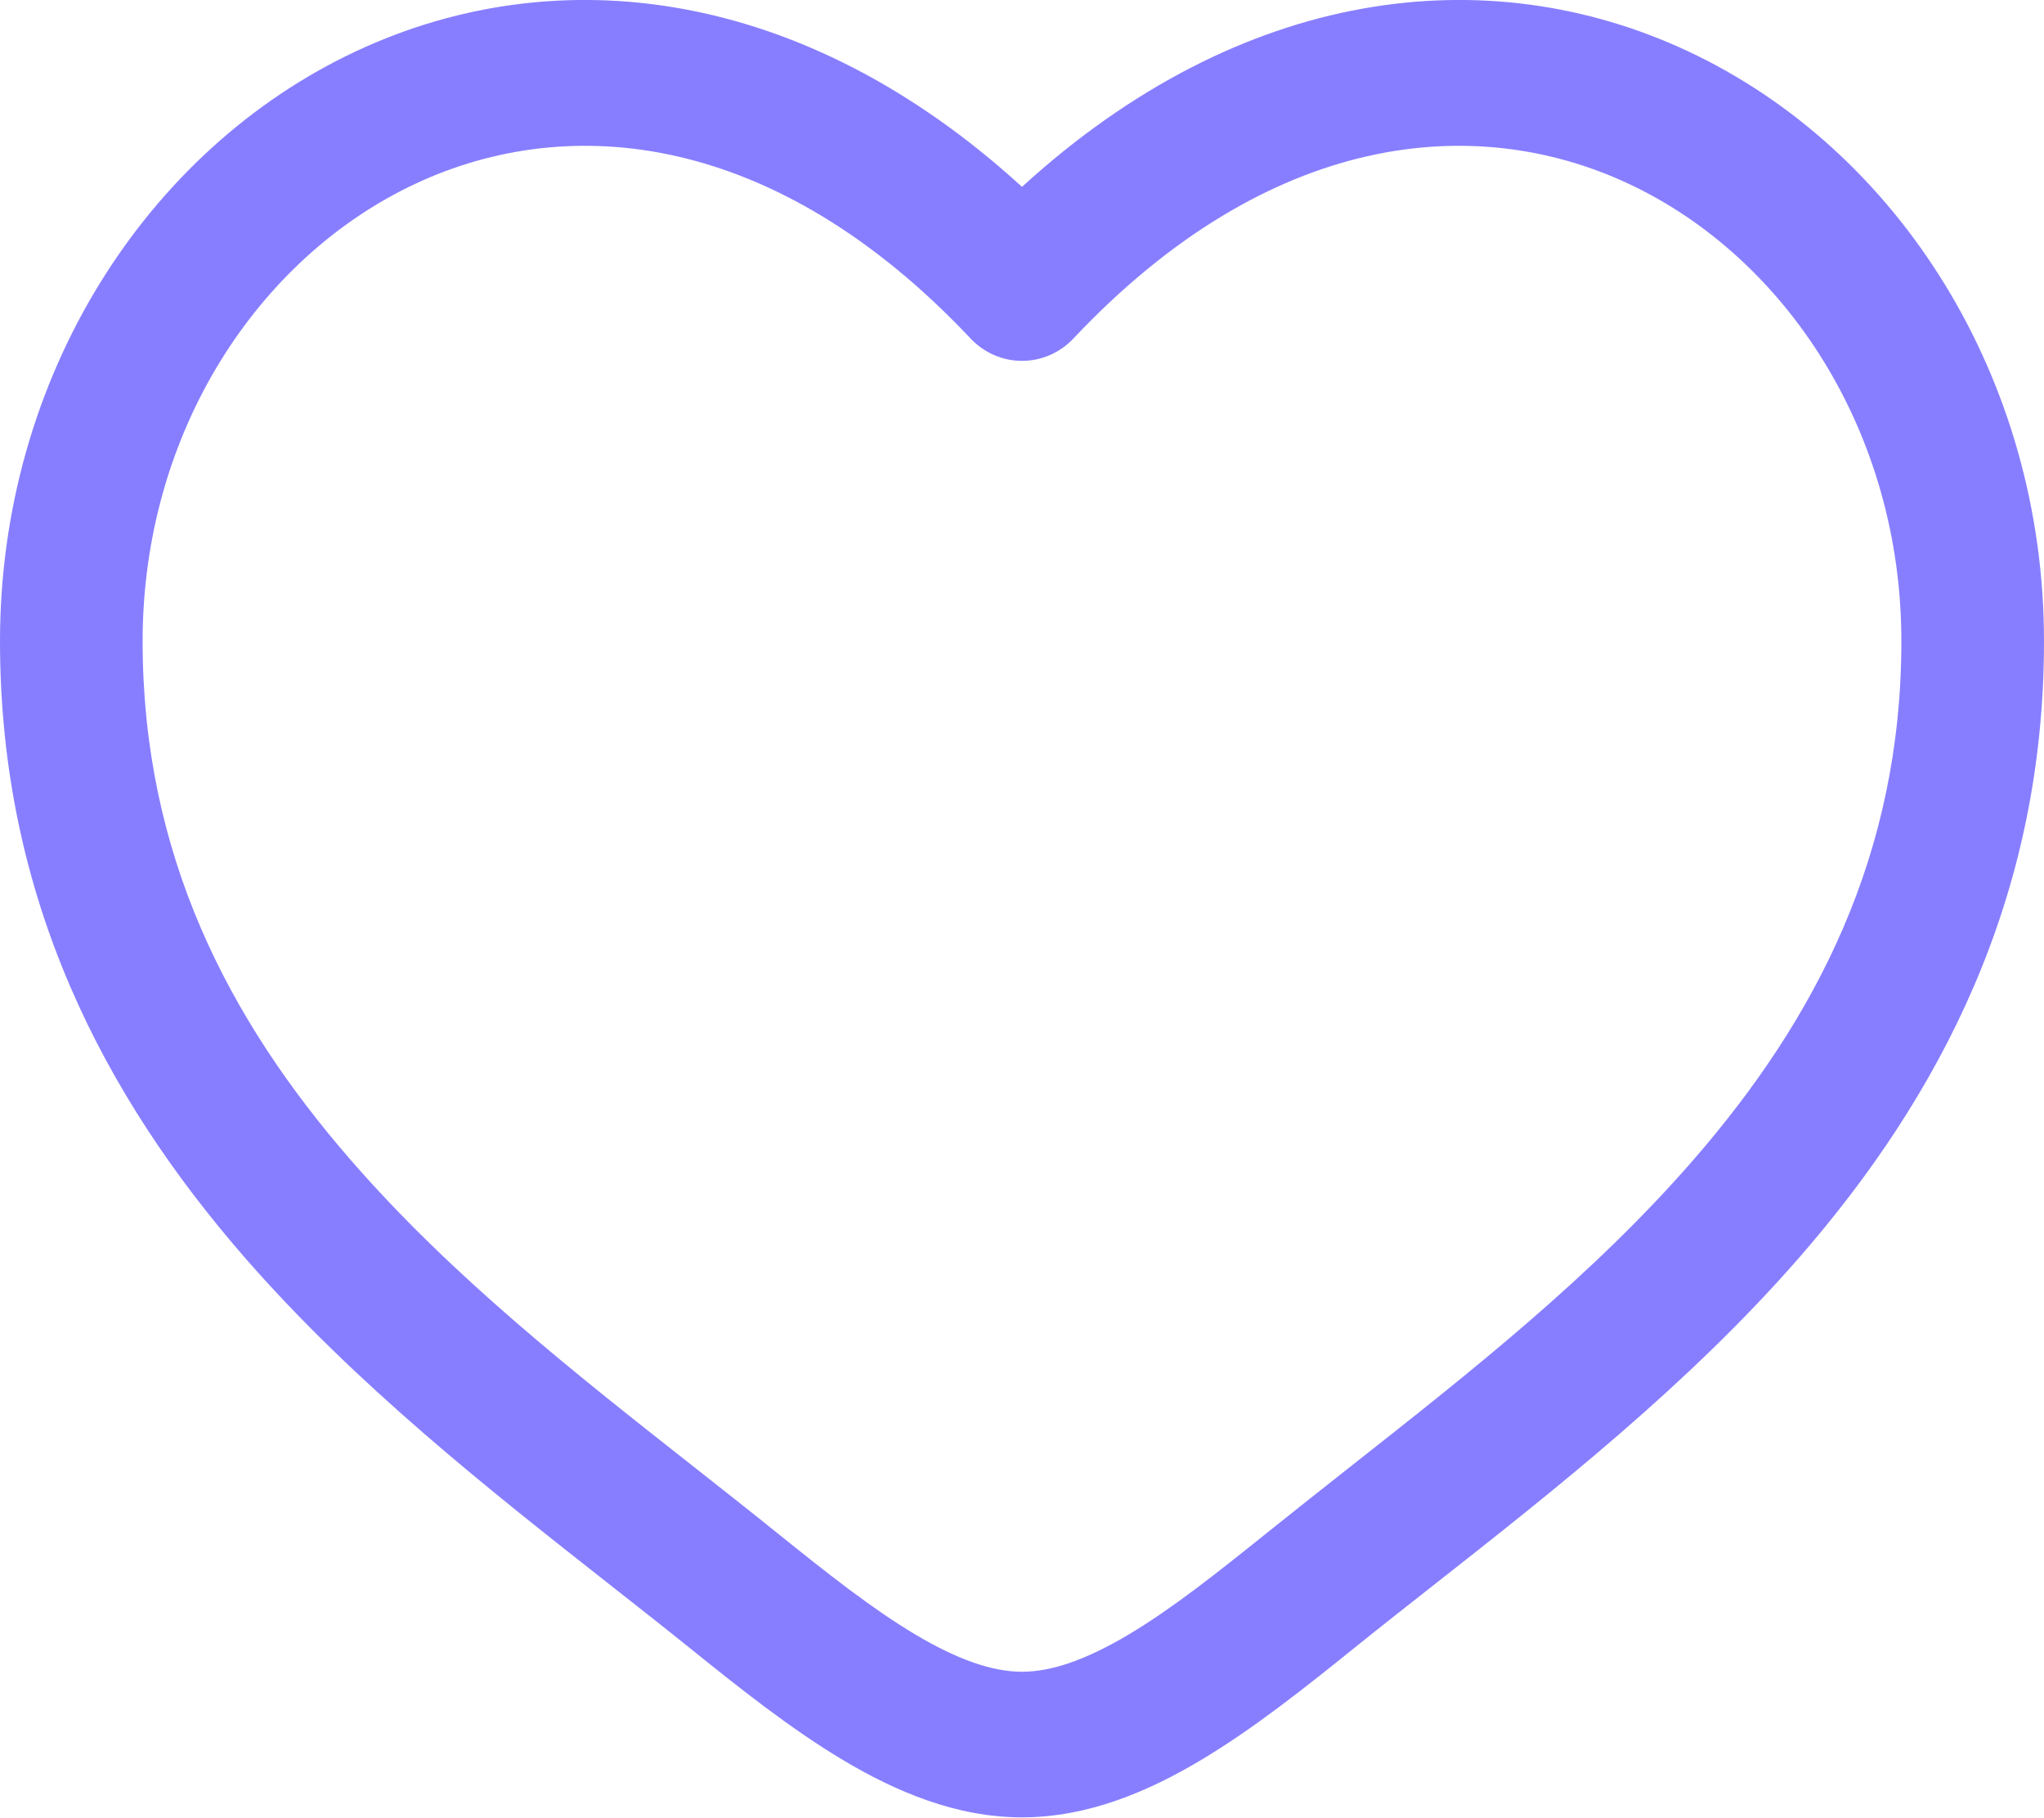
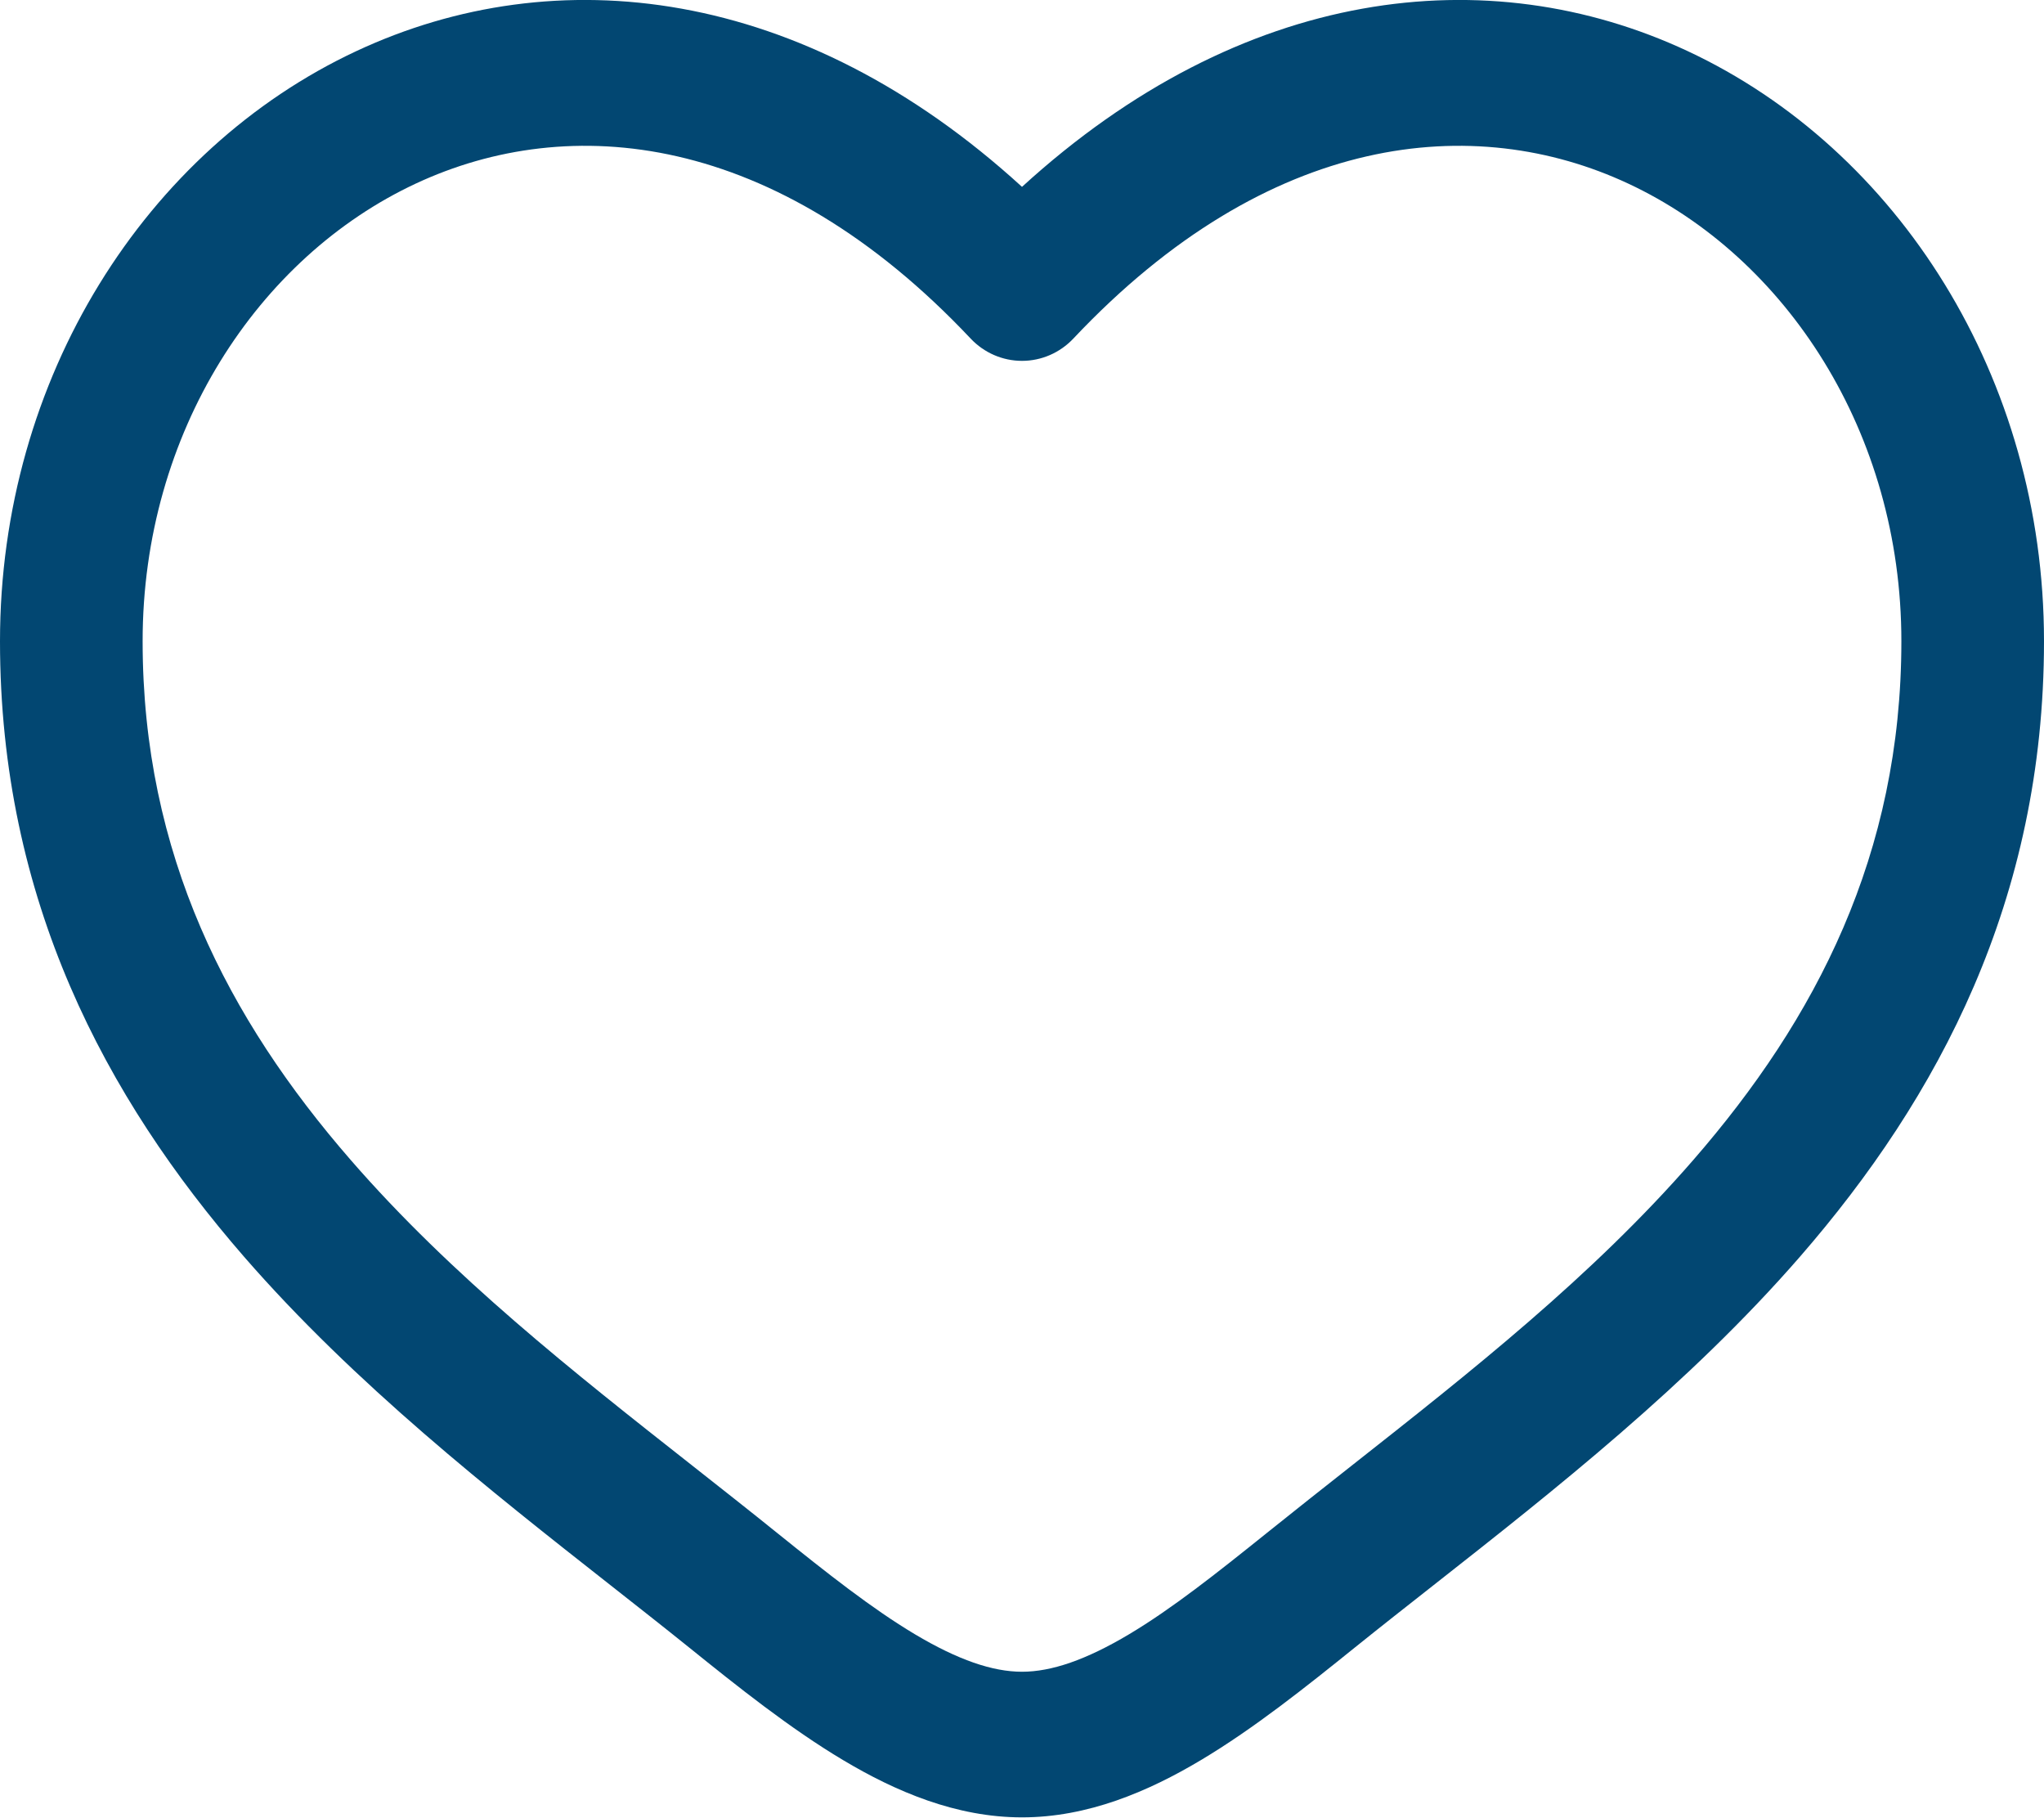
<svg xmlns="http://www.w3.org/2000/svg" width="18" height="16" viewBox="0 0 18 16" fill="none">
-   <path fill-rule="evenodd" clip-rule="evenodd" d="M3.662 1.616C2.273 2.264 1.256 3.806 1.256 5.645C1.256 7.523 2.009 8.971 3.088 10.212C3.977 11.235 5.054 12.083 6.104 12.909C6.354 13.106 6.602 13.301 6.845 13.497C7.285 13.851 7.678 14.162 8.057 14.388C8.436 14.614 8.741 14.718 9 14.718C9.259 14.718 9.564 14.614 9.943 14.388C10.322 14.162 10.714 13.851 11.155 13.497C11.399 13.301 11.646 13.106 11.896 12.909C12.946 12.082 14.023 11.235 14.912 10.212C15.991 8.971 16.744 7.523 16.744 5.645C16.744 3.806 15.727 2.264 14.338 1.616C12.988 0.986 11.175 1.153 9.452 2.981C9.334 3.106 9.171 3.177 9 3.177C8.829 3.177 8.666 3.106 8.548 2.981C6.825 1.153 5.012 0.986 3.662 1.616ZM9 1.645C7.064 -0.123 4.897 -0.371 3.14 0.449C1.285 1.315 0 3.326 0 5.645C0 7.923 0.93 9.662 2.149 11.064C3.125 12.186 4.32 13.126 5.376 13.956C5.615 14.144 5.847 14.326 6.068 14.504C6.496 14.849 6.957 15.217 7.423 15.495C7.89 15.774 8.422 16 9 16C9.578 16 10.11 15.774 10.577 15.495C11.043 15.217 11.504 14.849 11.932 14.504C12.153 14.326 12.385 14.144 12.624 13.956C13.68 13.126 14.875 12.186 15.851 11.064C17.07 9.662 18 7.923 18 5.645C18 3.326 16.715 1.315 14.86 0.449C13.103 -0.371 10.936 -0.123 9 1.645Z" fill="#877EFF" />
+   <path fill-rule="evenodd" clip-rule="evenodd" d="M3.662 1.616C2.273 2.264 1.256 3.806 1.256 5.645C1.256 7.523 2.009 8.971 3.088 10.212C3.977 11.235 5.054 12.083 6.104 12.909C6.354 13.106 6.602 13.301 6.845 13.497C7.285 13.851 7.678 14.162 8.057 14.388C8.436 14.614 8.741 14.718 9 14.718C9.259 14.718 9.564 14.614 9.943 14.388C10.322 14.162 10.714 13.851 11.155 13.497C11.399 13.301 11.646 13.106 11.896 12.909C12.946 12.082 14.023 11.235 14.912 10.212C15.991 8.971 16.744 7.523 16.744 5.645C16.744 3.806 15.727 2.264 14.338 1.616C12.988 0.986 11.175 1.153 9.452 2.981C9.334 3.106 9.171 3.177 9 3.177C8.829 3.177 8.666 3.106 8.548 2.981C6.825 1.153 5.012 0.986 3.662 1.616ZM9 1.645C7.064 -0.123 4.897 -0.371 3.14 0.449C1.285 1.315 0 3.326 0 5.645C0 7.923 0.93 9.662 2.149 11.064C3.125 12.186 4.32 13.126 5.376 13.956C5.615 14.144 5.847 14.326 6.068 14.504C6.496 14.849 6.957 15.217 7.423 15.495C7.89 15.774 8.422 16 9 16C9.578 16 10.11 15.774 10.577 15.495C11.043 15.217 11.504 14.849 11.932 14.504C12.153 14.326 12.385 14.144 12.624 13.956C13.68 13.126 14.875 12.186 15.851 11.064C17.07 9.662 18 7.923 18 5.645C18 3.326 16.715 1.315 14.86 0.449C13.103 -0.371 10.936 -0.123 9 1.645Z" fill="#024772" />
</svg>
